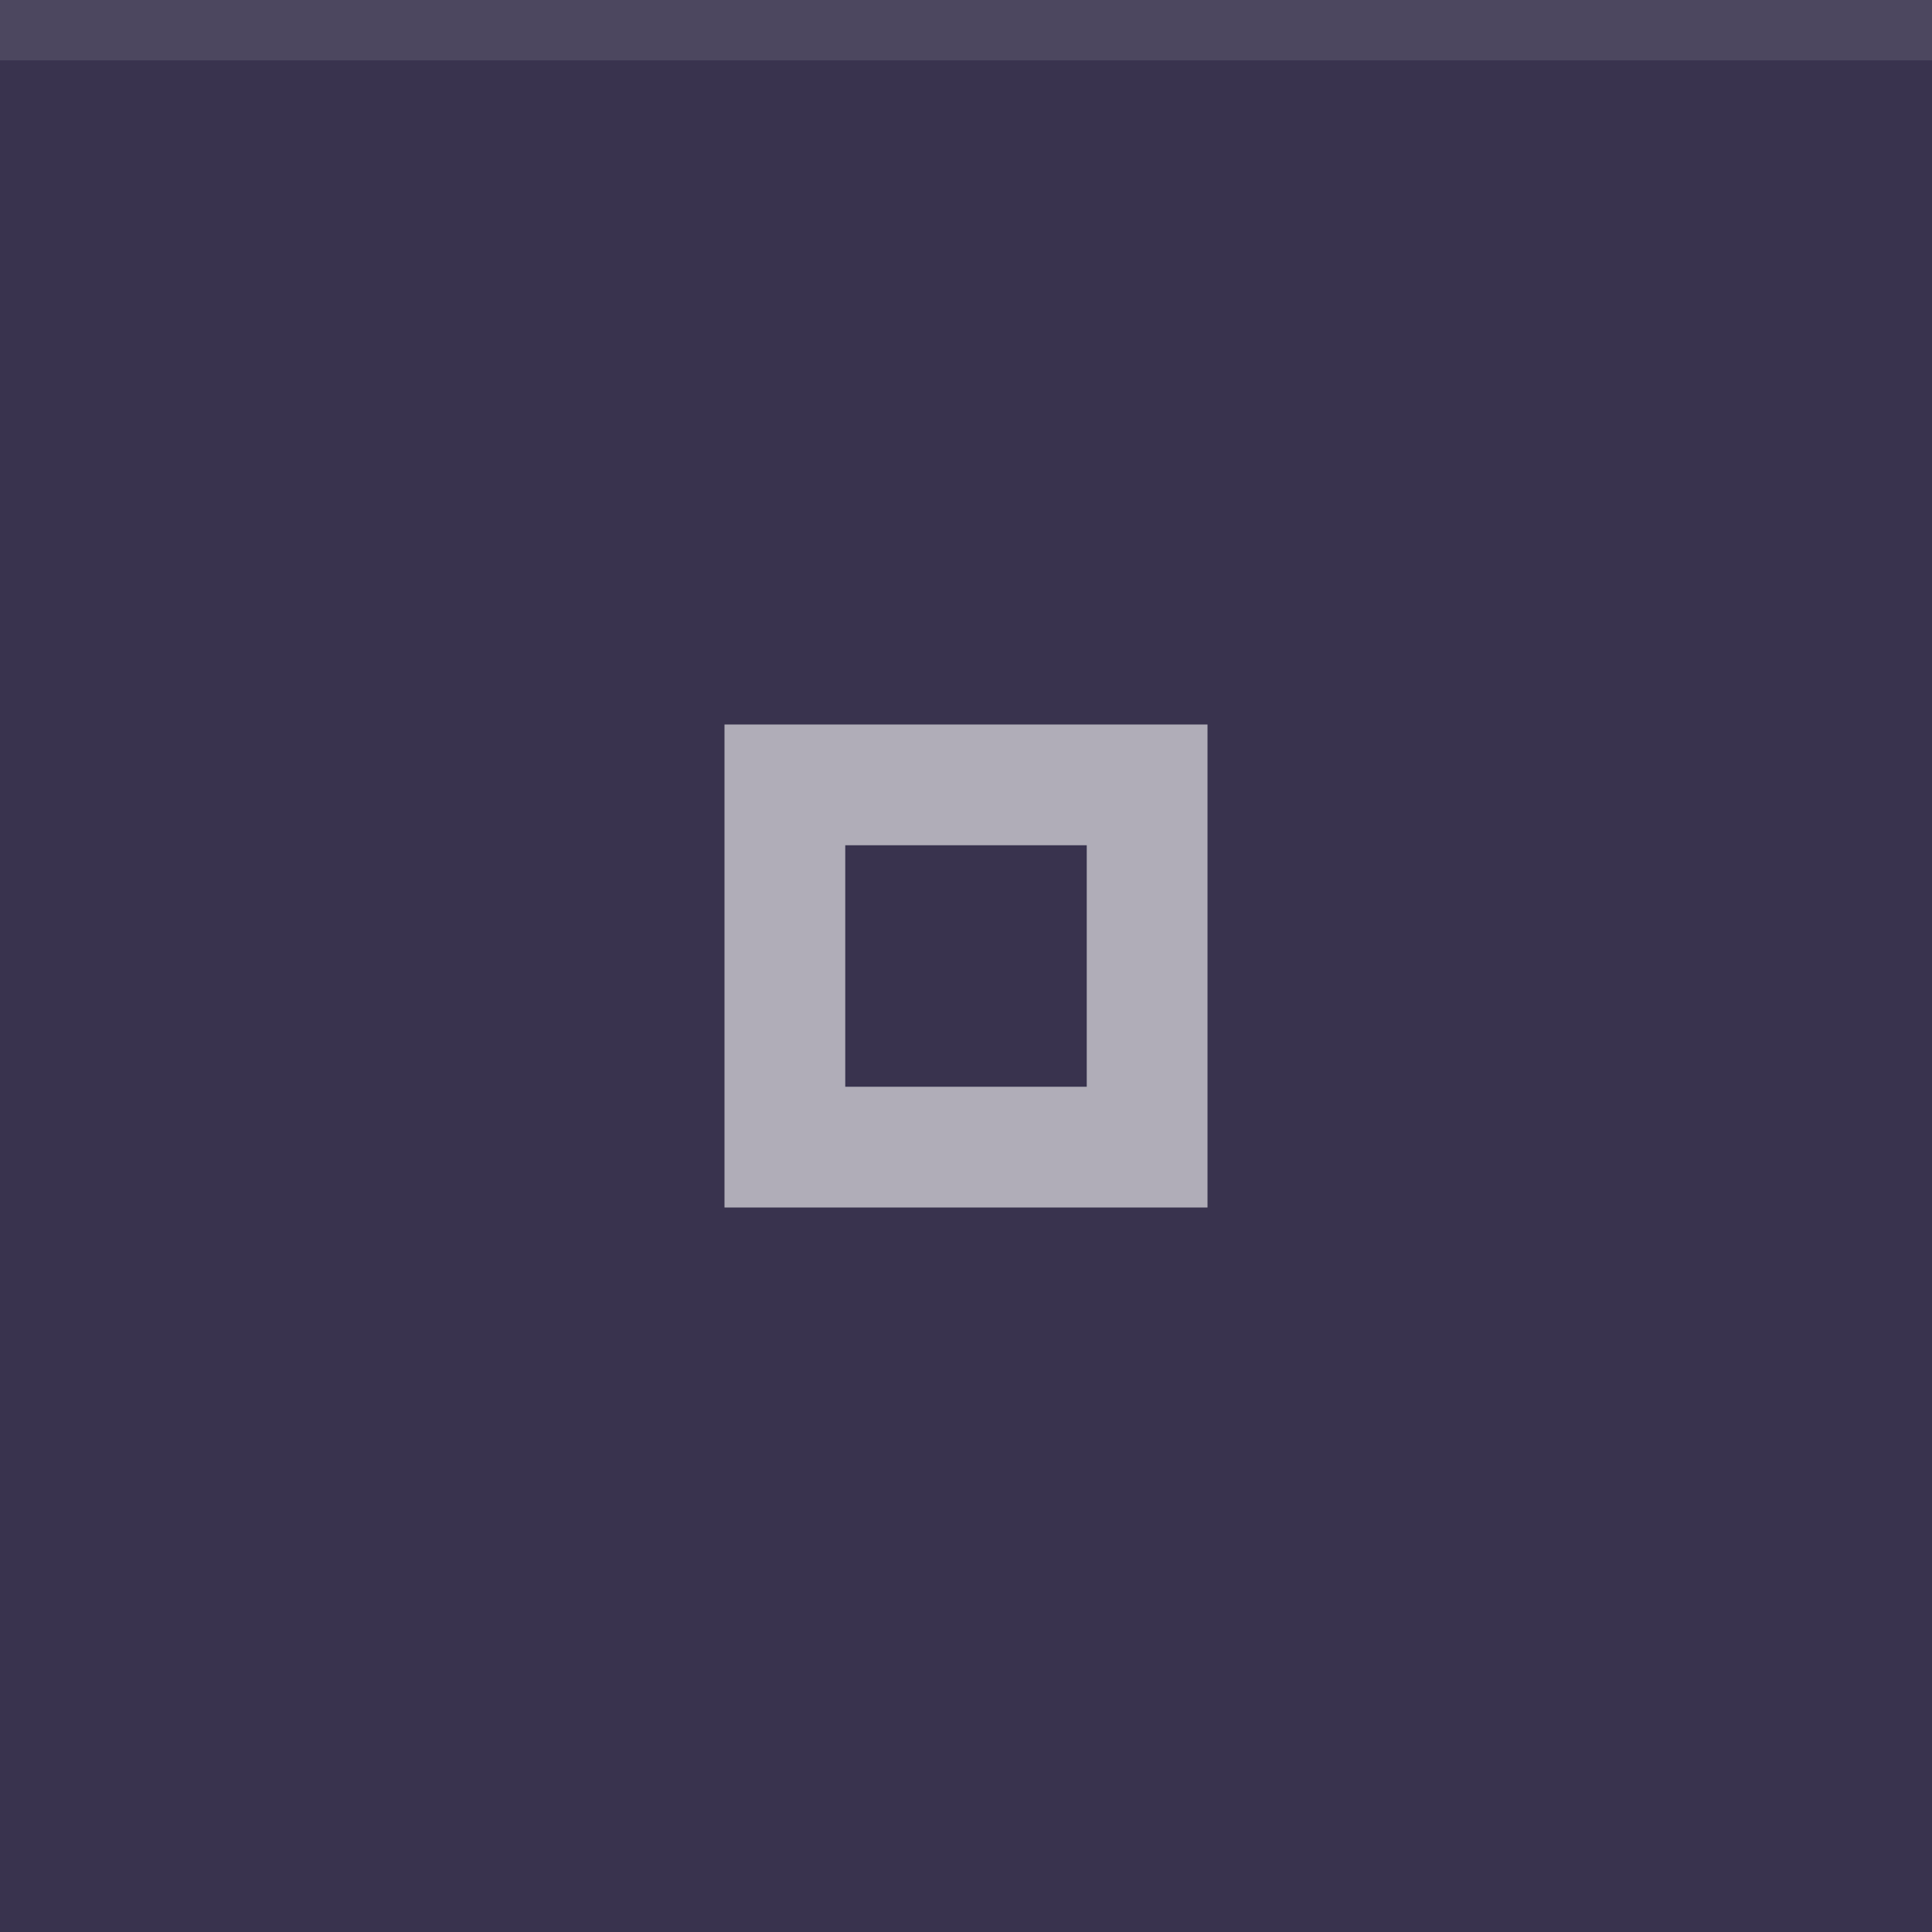
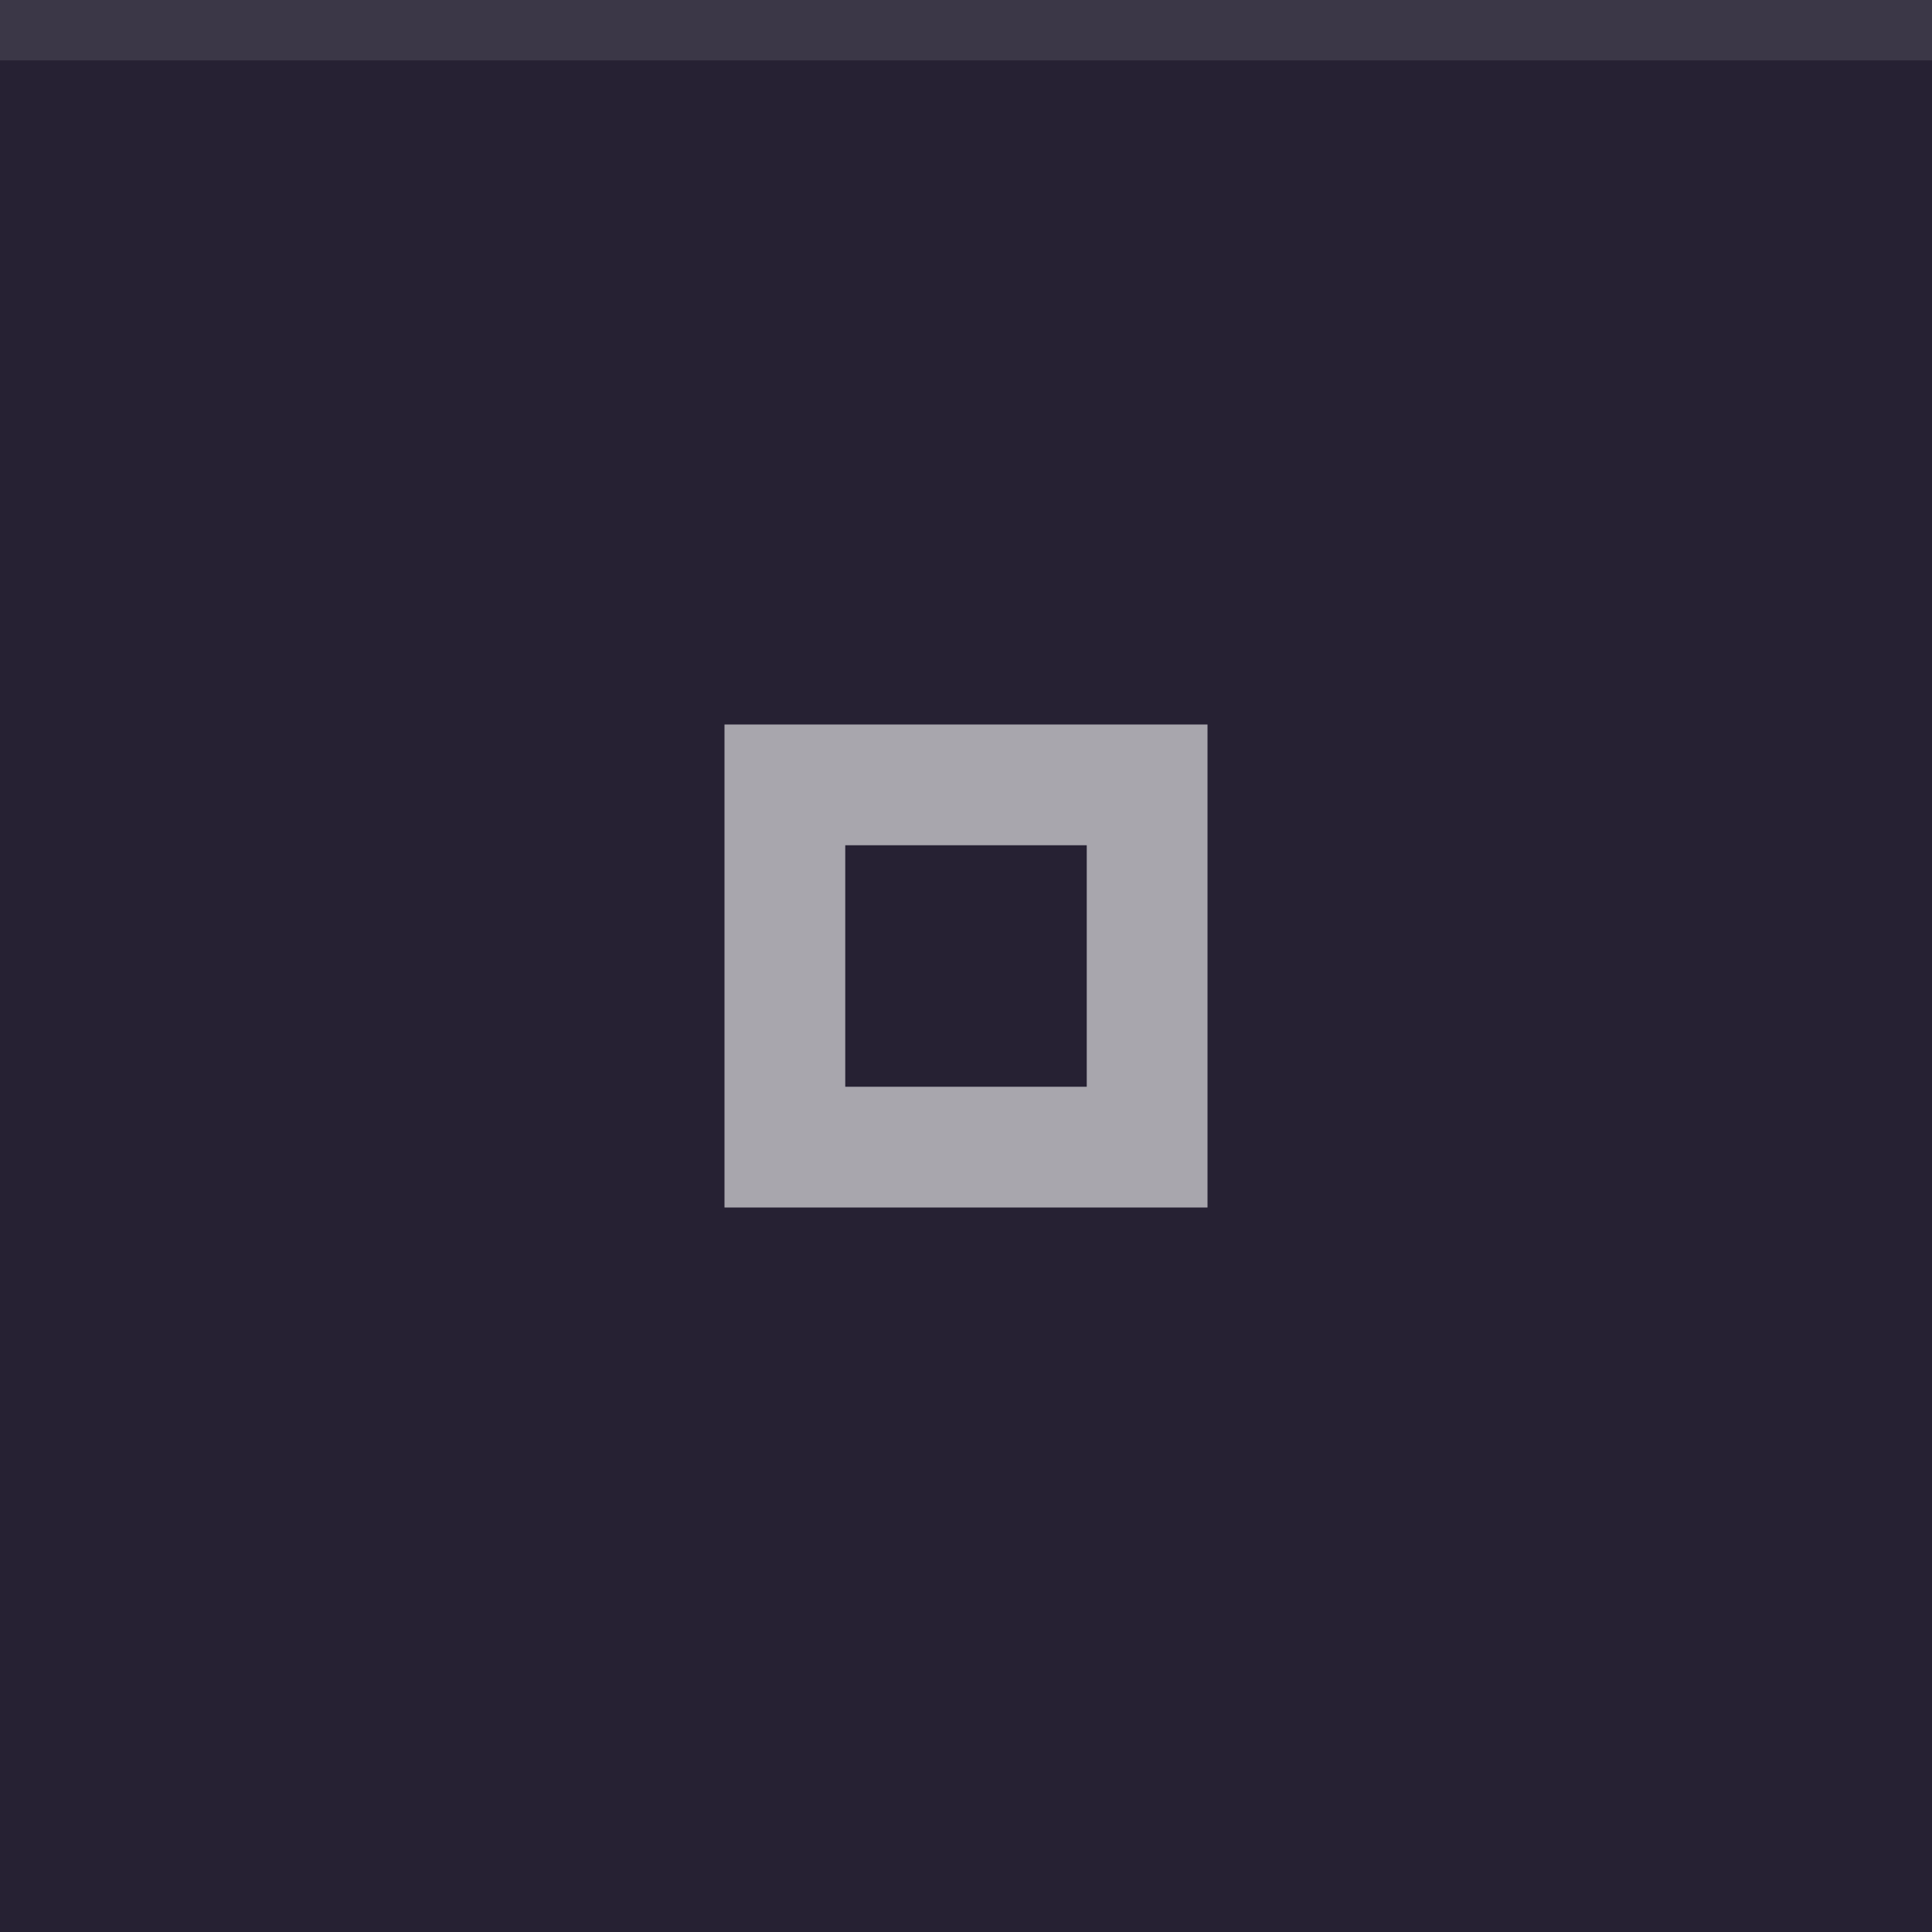
<svg xmlns="http://www.w3.org/2000/svg" width="32" height="32" viewBox="0 0 32 32">
-   <rect width="32" height="32" fill="#39334e" />
+   <rect width="32" height="32" fill="#262133" />
  <rect width="32" height="1" fill="#ffffff" fill-opacity=".1" />
  <g fill="#ffffff">
    <circle cx="16" cy="16" r="12" opacity="0" />
    <path d="m12 12v8h8v-8zm2 2h4v4h-4z" opacity=".6" />
  </g>
</svg>
